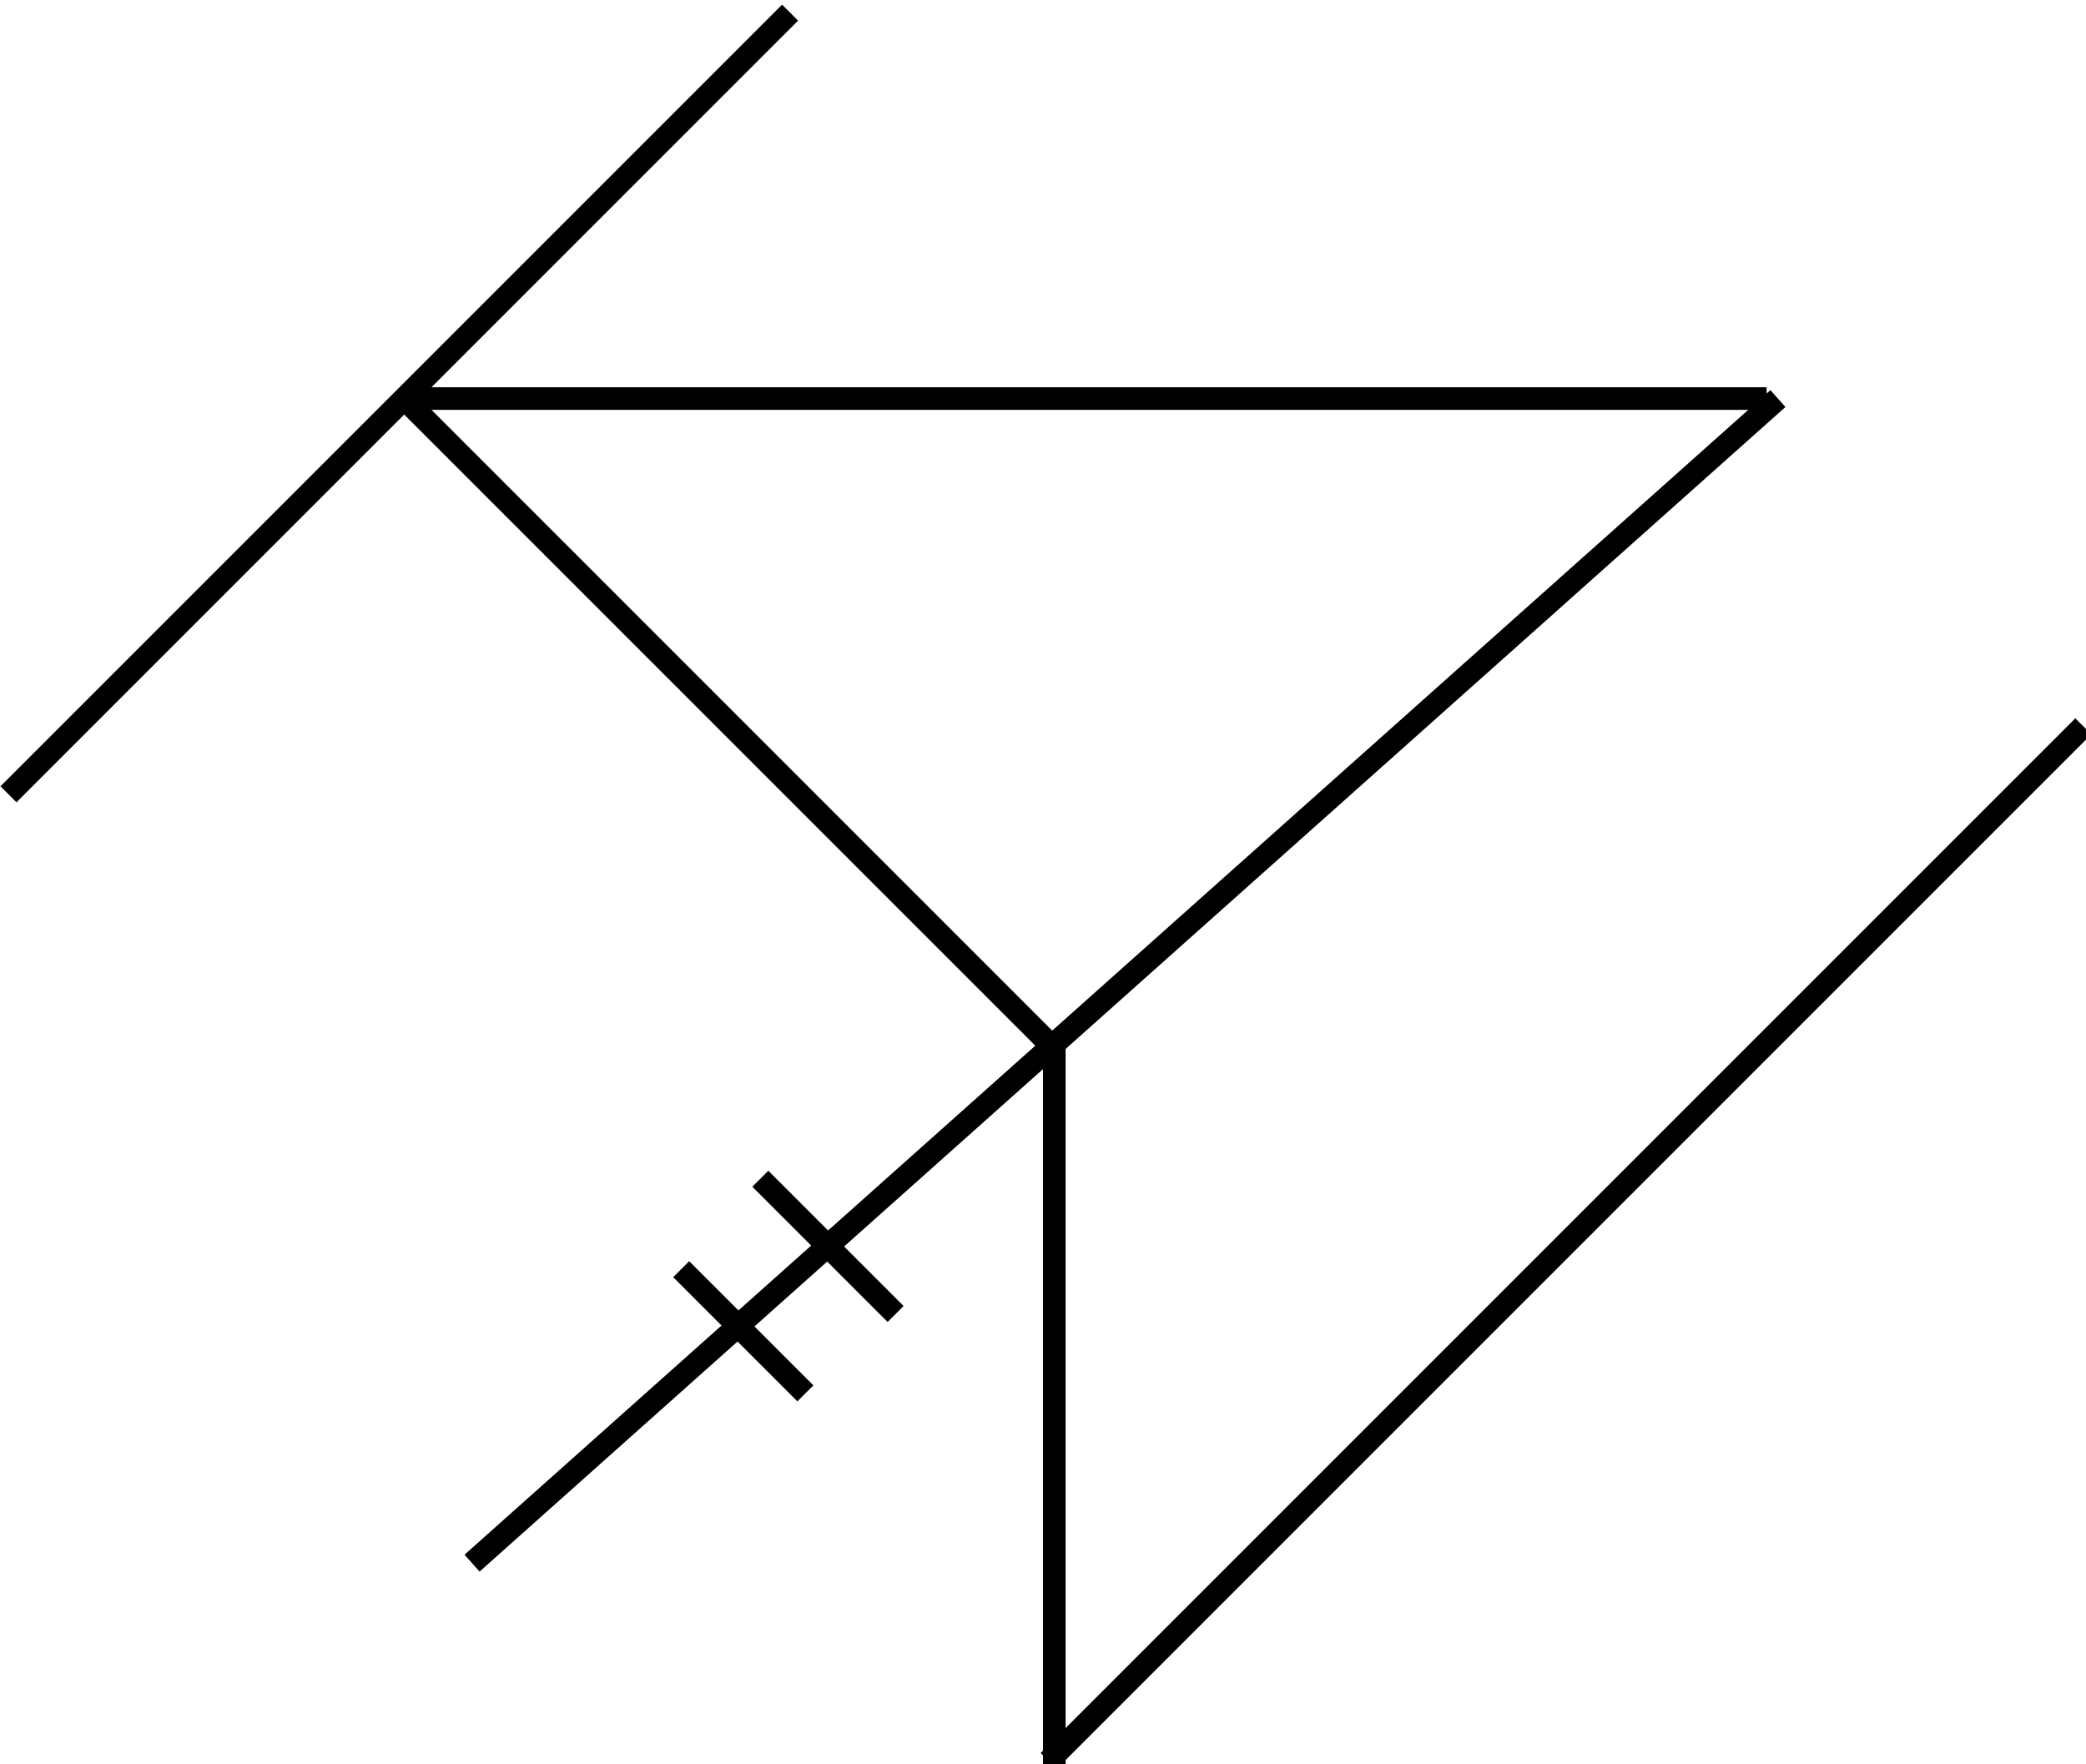
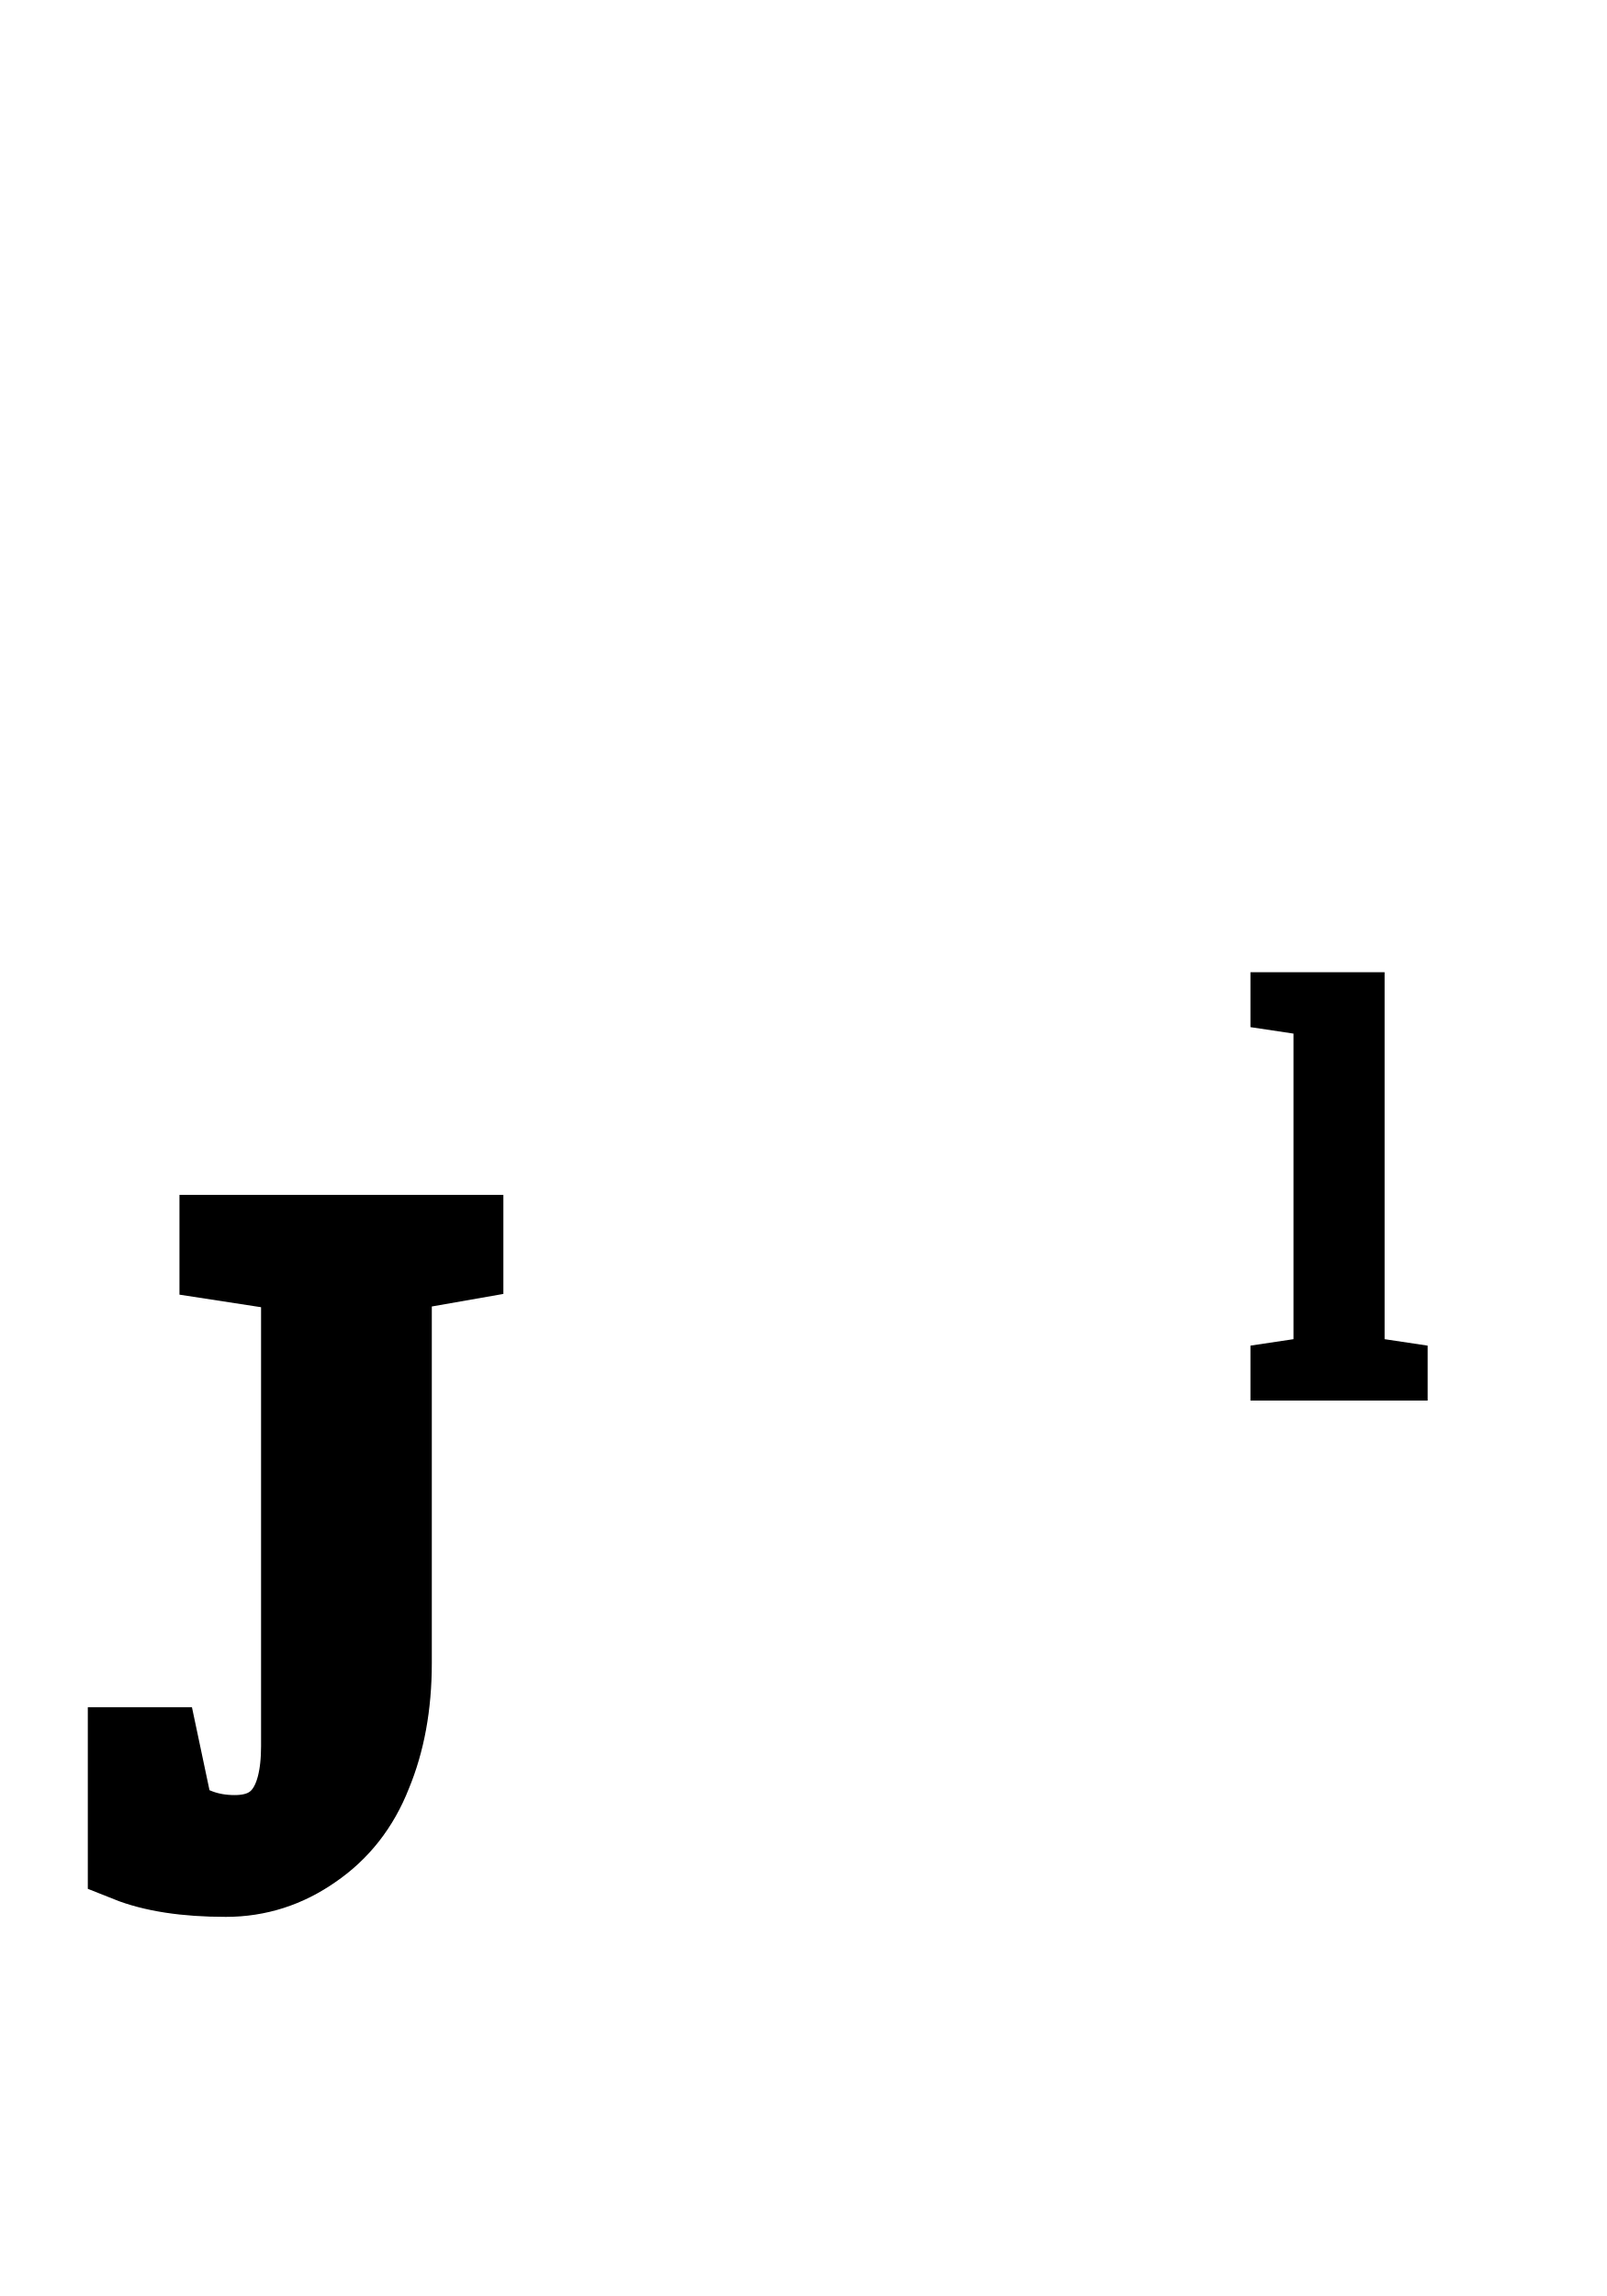
- <svg xmlns="http://www.w3.org/2000/svg" width="369" height="312">
+ <svg xmlns="http://www.w3.org/2000/svg" width="35" height="50" stroke="#000" viewBox="0 0 35 50" fontSize="24" fontFamily="Junction, sans-serif" fillOpacity="null" strokeWidth="0" strokeOpacity="null">
  <g>
-     <rect fill="none" id="canvas_background" height="314" width="371" y="-1" x="-1" />
-     <g display="none" overflow="visible" y="0" x="0" height="100%" width="100%" id="canvasGrid">
-       <rect fill="url(#gridpattern)" stroke-width="0" y="0" x="0" height="100%" width="100%" />
-     </g>
-   </g>
-   <g>
-     <line stroke="#000" stroke-linecap="undefined" stroke-linejoin="undefined" id="svg_11" y2="276.5" x2="83.5" y1="70.5" x1="314.5" stroke-width="4" fill="none" />
-     <line stroke-linecap="undefined" stroke-linejoin="undefined" id="svg_12" y2="70.5" x2="71.332" y1="70.5" x1="312.5" fill-opacity="null" stroke-opacity="null" stroke-width="4" stroke="#000" fill="none" />
-     <line stroke-linecap="undefined" stroke-linejoin="undefined" id="svg_13" y2="186.5" x2="187.5" y1="71.5" x1="72.5" fill-opacity="null" stroke-opacity="null" stroke-width="4" stroke="#000" fill="none" />
-     <line stroke-linecap="undefined" stroke-linejoin="undefined" id="svg_14" y2="312.106" x2="186.5" y1="185.5" x1="186.5" fill-opacity="null" stroke-opacity="null" stroke-width="4" stroke="#000" fill="none" />
-     <line stroke-linecap="undefined" stroke-linejoin="undefined" id="svg_15" y2="128.475" x2="368.525" y1="311.5" x1="185.5" fill-opacity="null" stroke-opacity="null" stroke-width="4" stroke="#000" fill="none" />
-     <line stroke="#000" stroke-linecap="undefined" stroke-linejoin="undefined" id="svg_18" y2="2.234" x2="139.766" y1="140.5" x1="1.5" fill-opacity="null" stroke-opacity="null" stroke-width="4" fill="none" />
-     <line stroke-linecap="undefined" stroke-linejoin="undefined" id="svg_20" y2="232.427" x2="158.427" y1="208.5" x1="134.5" fill-opacity="null" stroke-opacity="null" stroke-width="4" stroke="#000" fill="none" />
-     <line stroke-linecap="undefined" stroke-linejoin="undefined" id="svg_21" y2="246.466" x2="142.466" y1="224.5" x1="120.5" fill-opacity="null" stroke-opacity="null" stroke-width="4" stroke="#000" fill="none" />
+     <text x="77" y="77" transform="matrix(1.75 0 0 1.75 -132.4 -94.1)">
+         J
+       </text>
+     <text x="27.5" y="30" strokeWidth="5">
+         l
+       </text>
  </g>
</svg>
